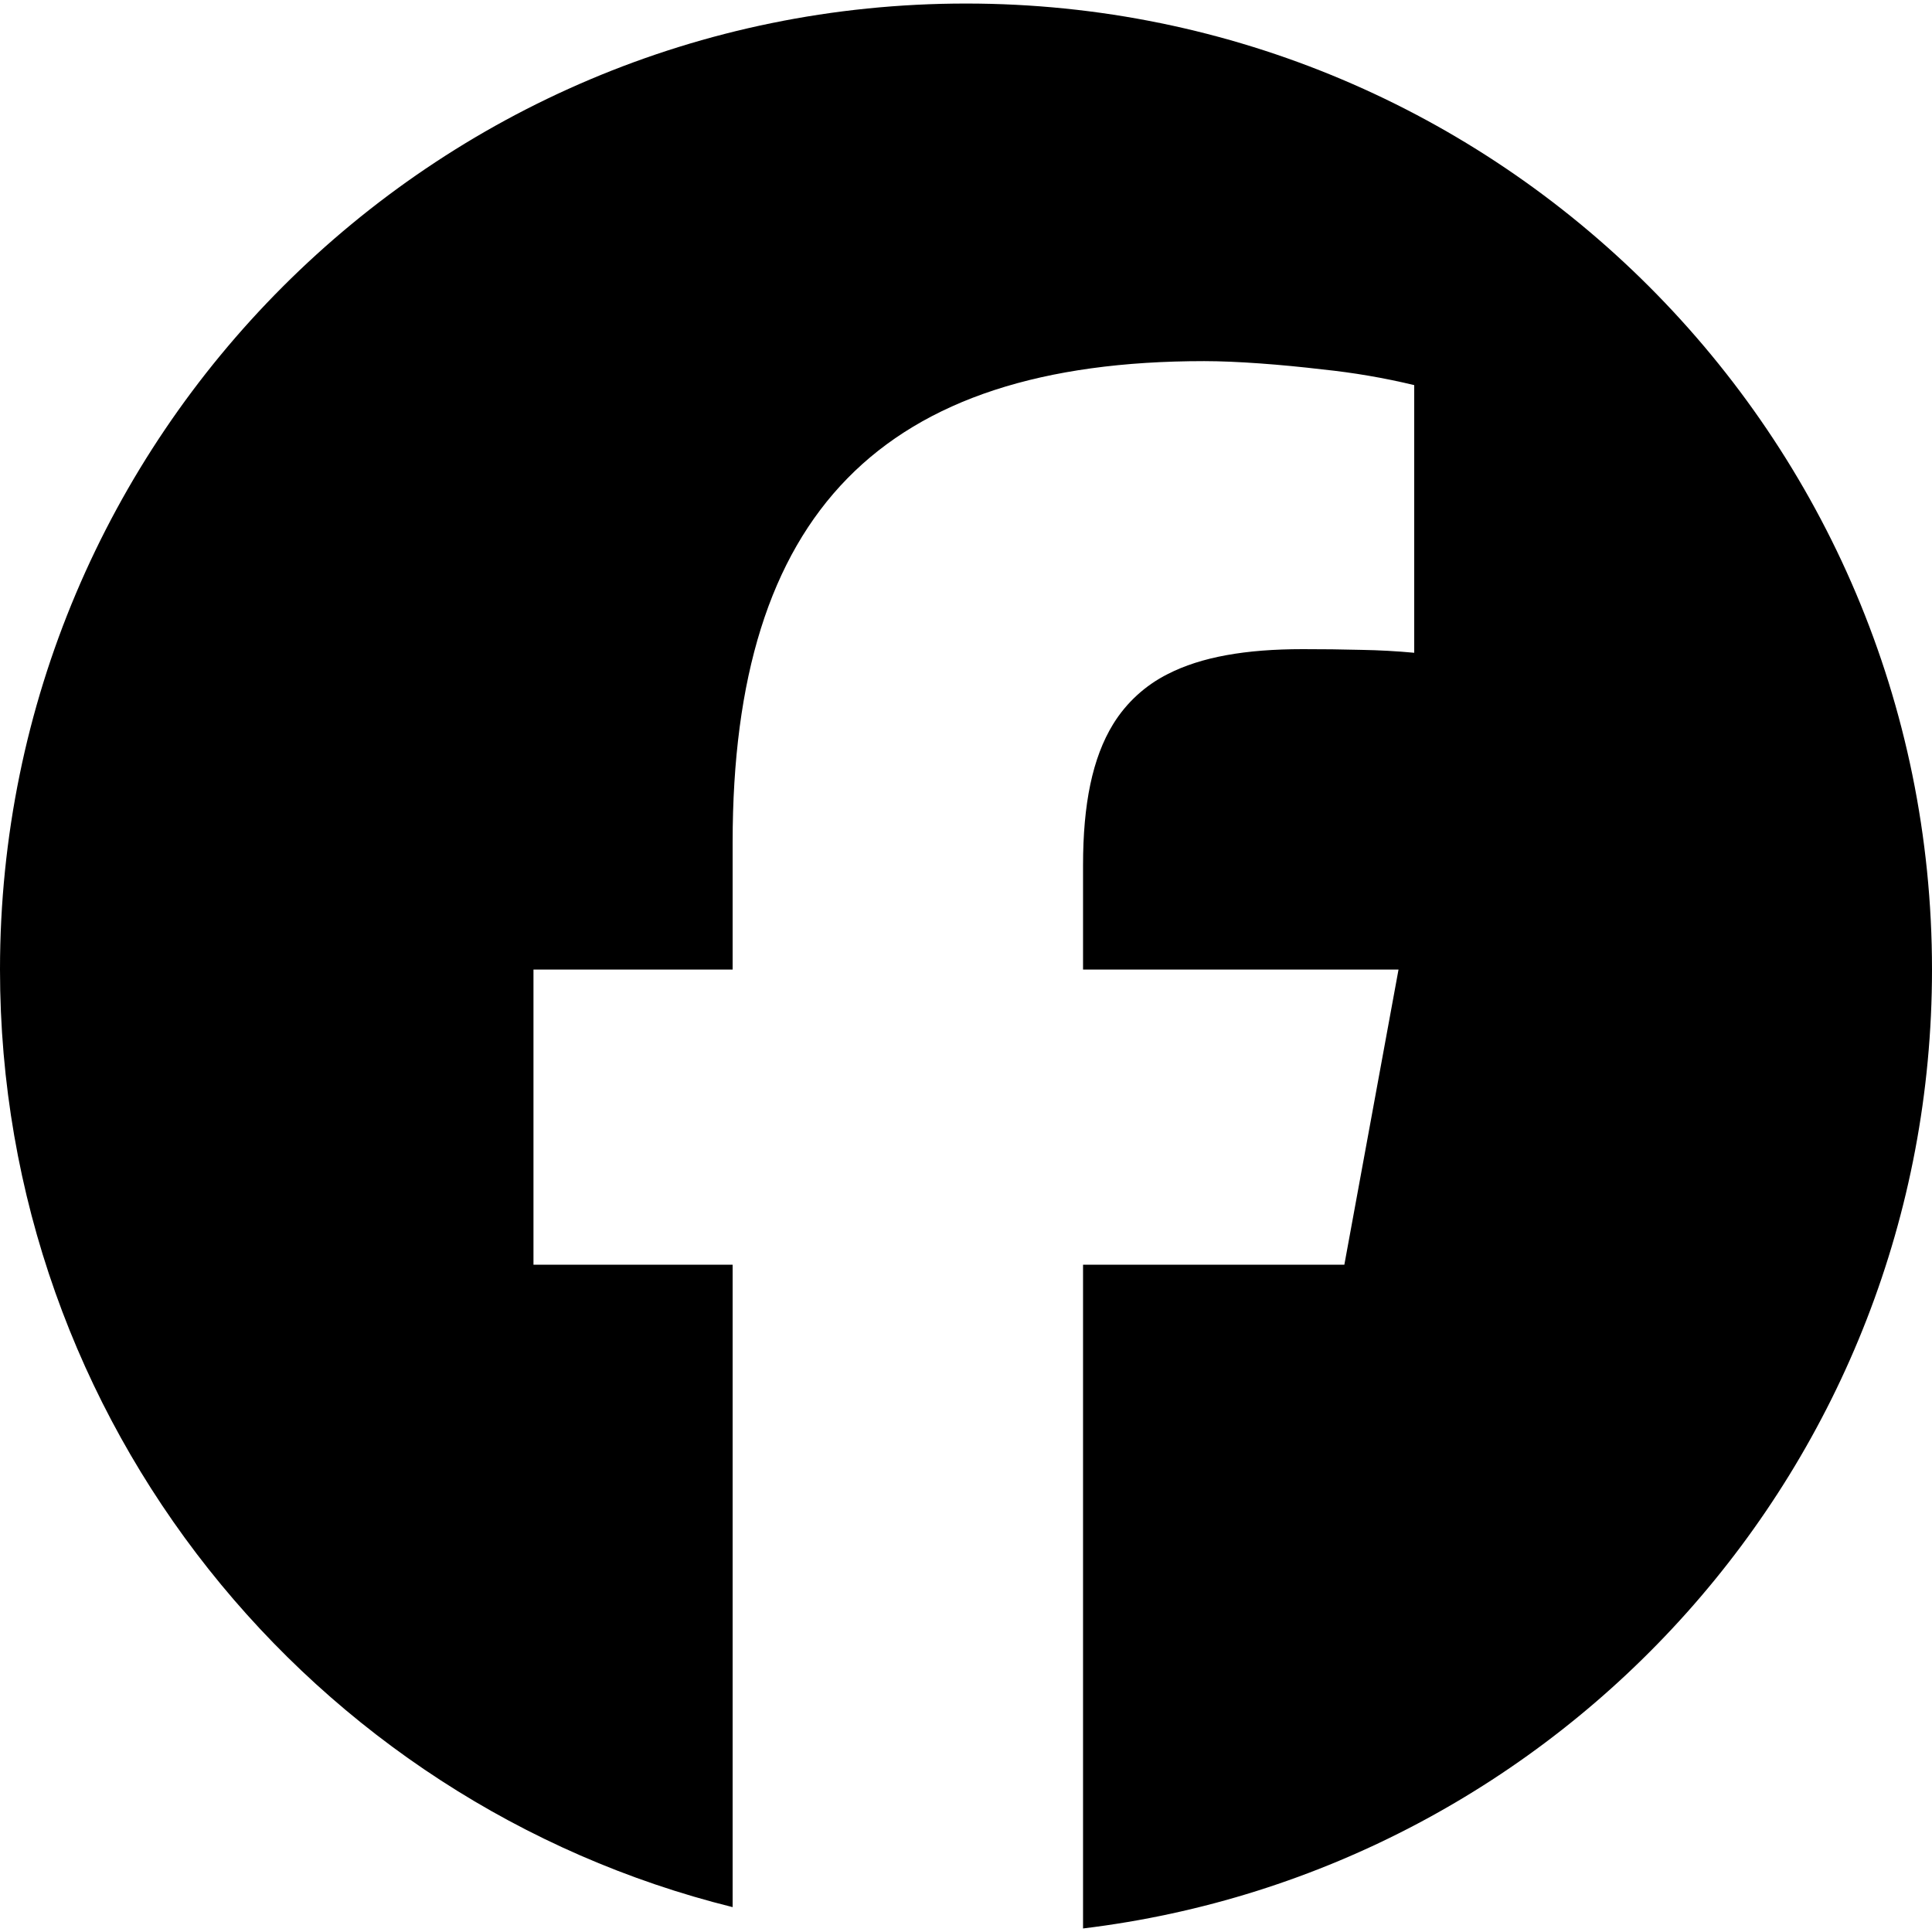
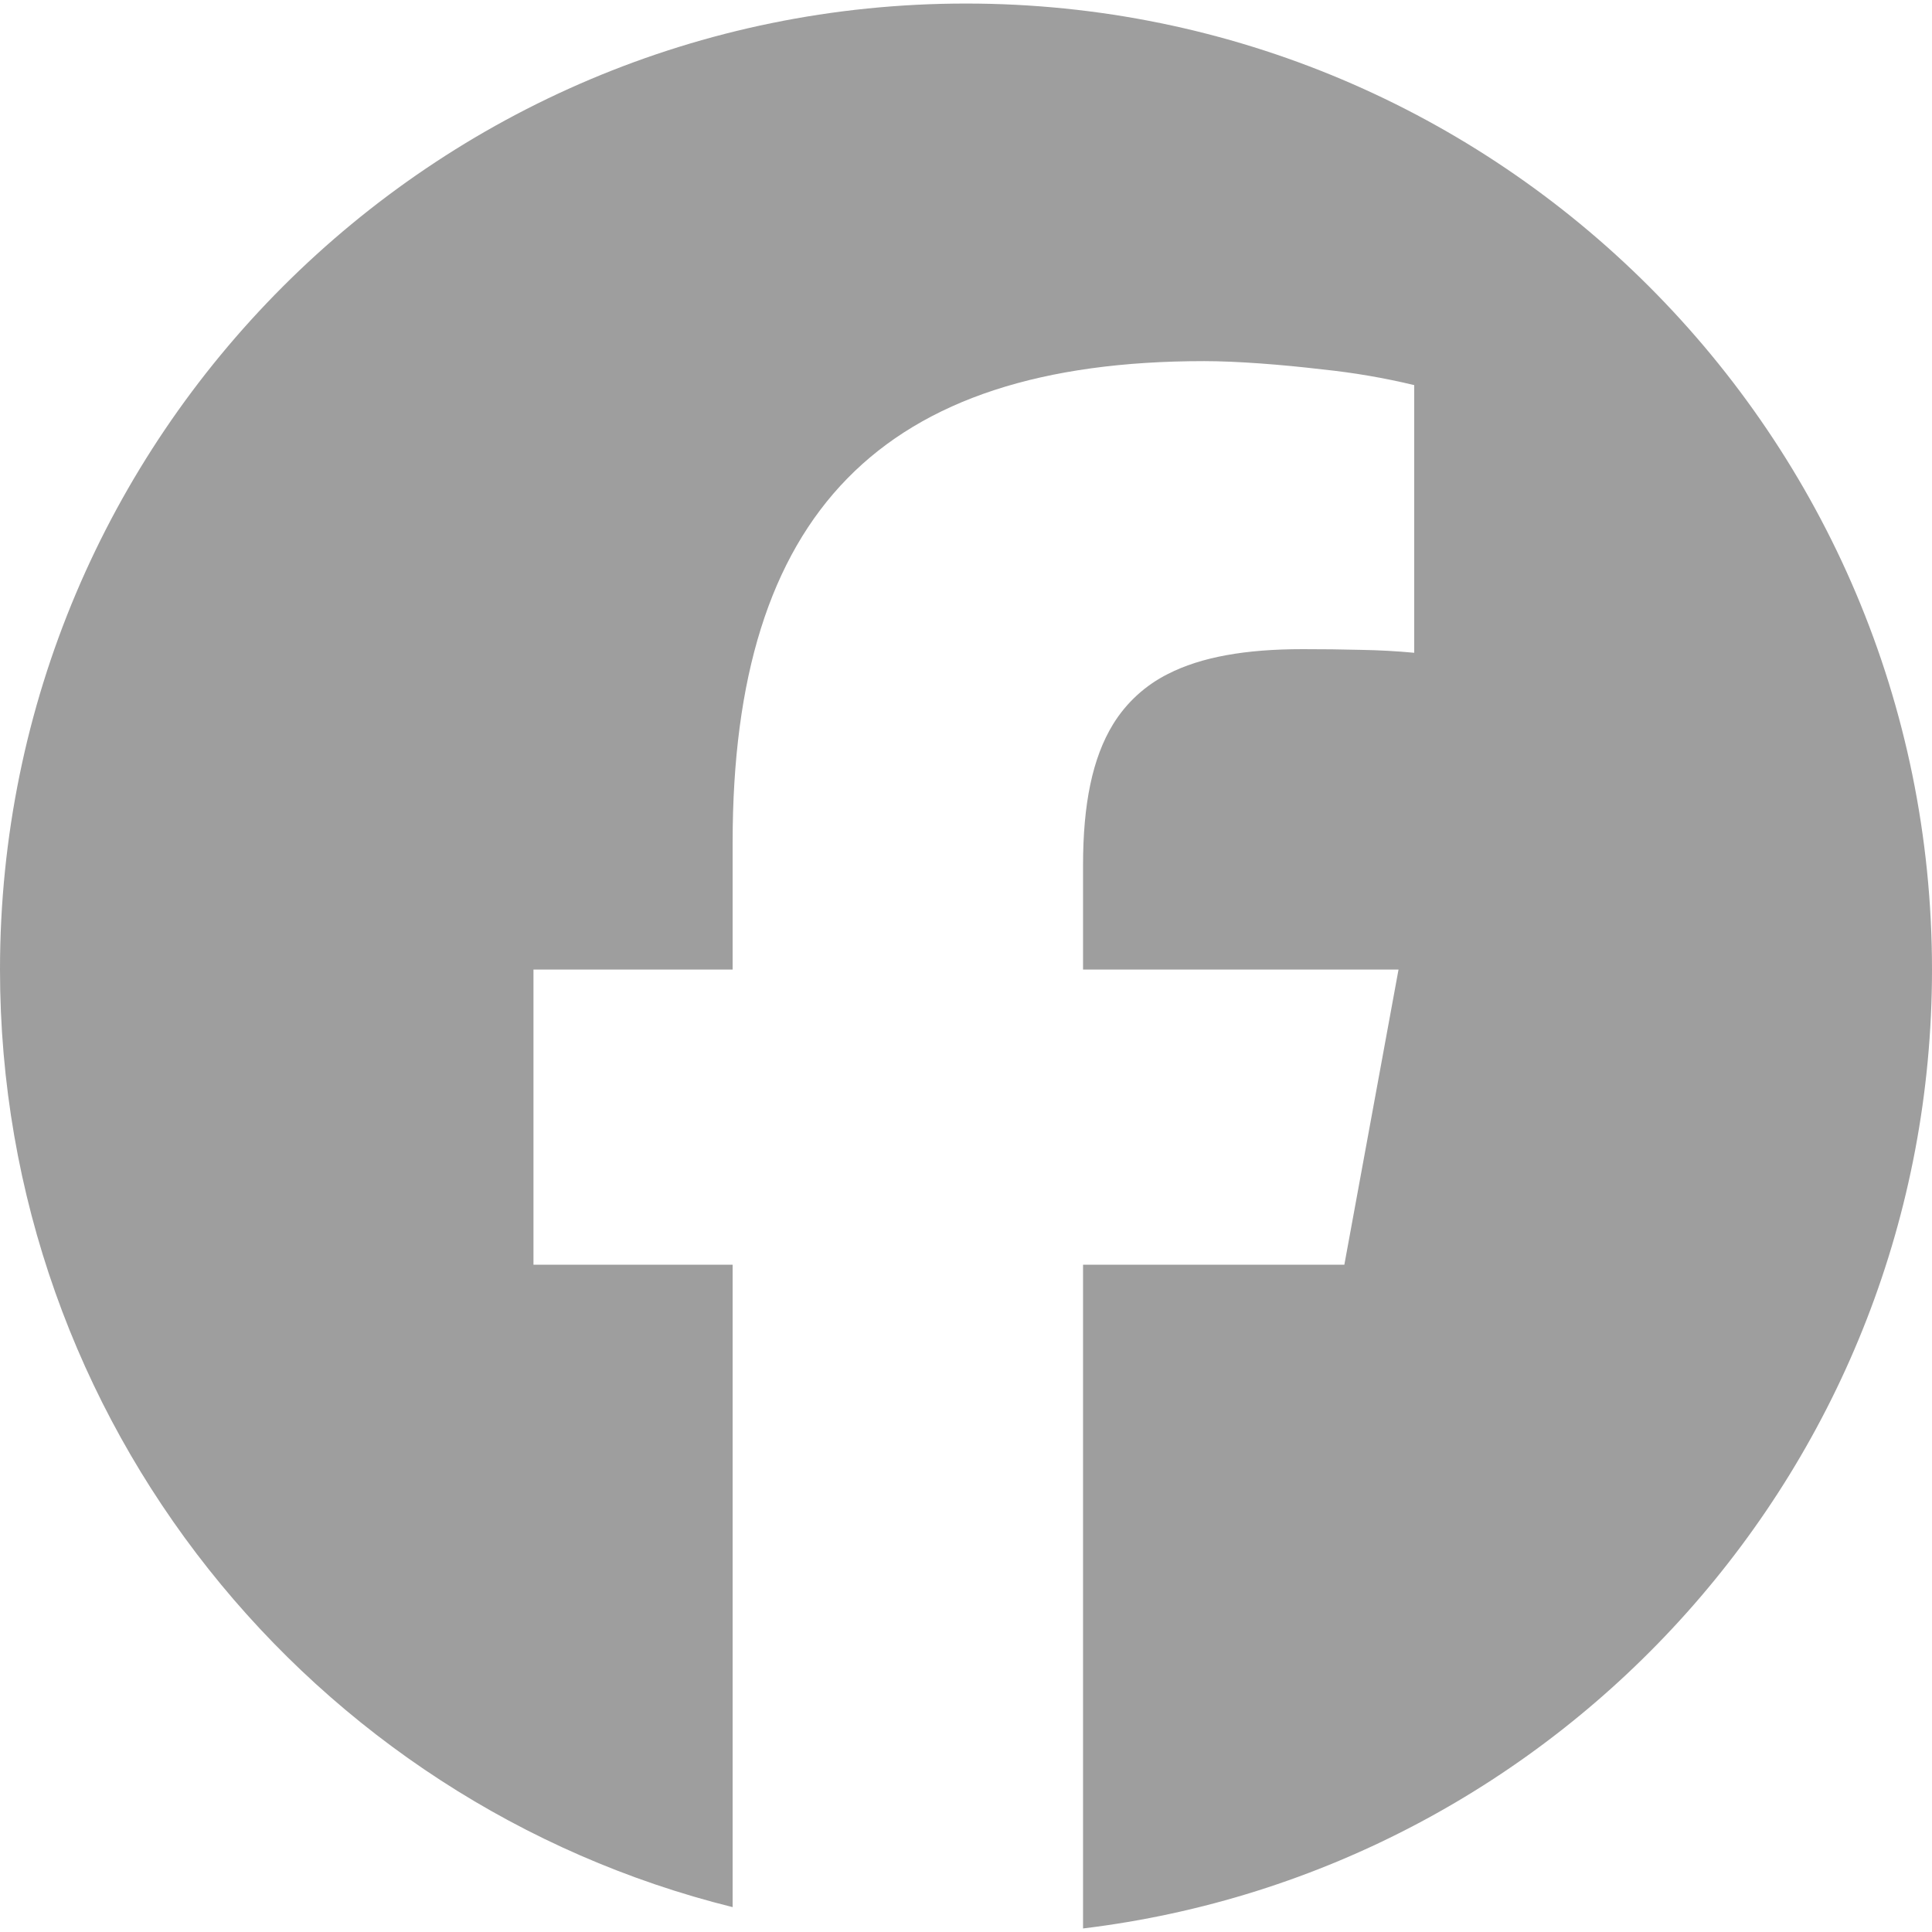
- <svg xmlns="http://www.w3.org/2000/svg" role="img" viewBox="0 0 24 24">
+ <svg xmlns="http://www.w3.org/2000/svg" role="img" viewBox="0 0 24 24" fill="#9e9e9e">
  <path d="M9.101 23.691v-7.98H6.627v-3.667h2.474v-1.58c0-4.085 1.848-5.978 5.858-5.978.401 0 .955.042 1.468.103a8.68 8.68 0 0 1 1.141.195v3.325a8.623 8.623 0 0 0-.653-.036 26.805 26.805 0 0 0-.733-.009c-.707 0-1.259.096-1.675.309a1.686 1.686 0 0 0-.679.622c-.258.42-.374.995-.374 1.752v1.297h3.919l-.386 2.103-.287 1.564h-3.246v8.245C19.396 23.238 24 18.179 24 12.044c0-6.627-5.373-12-12-12s-12 5.373-12 12c0 5.628 3.874 10.35 9.101 11.647Z" />
</svg>
